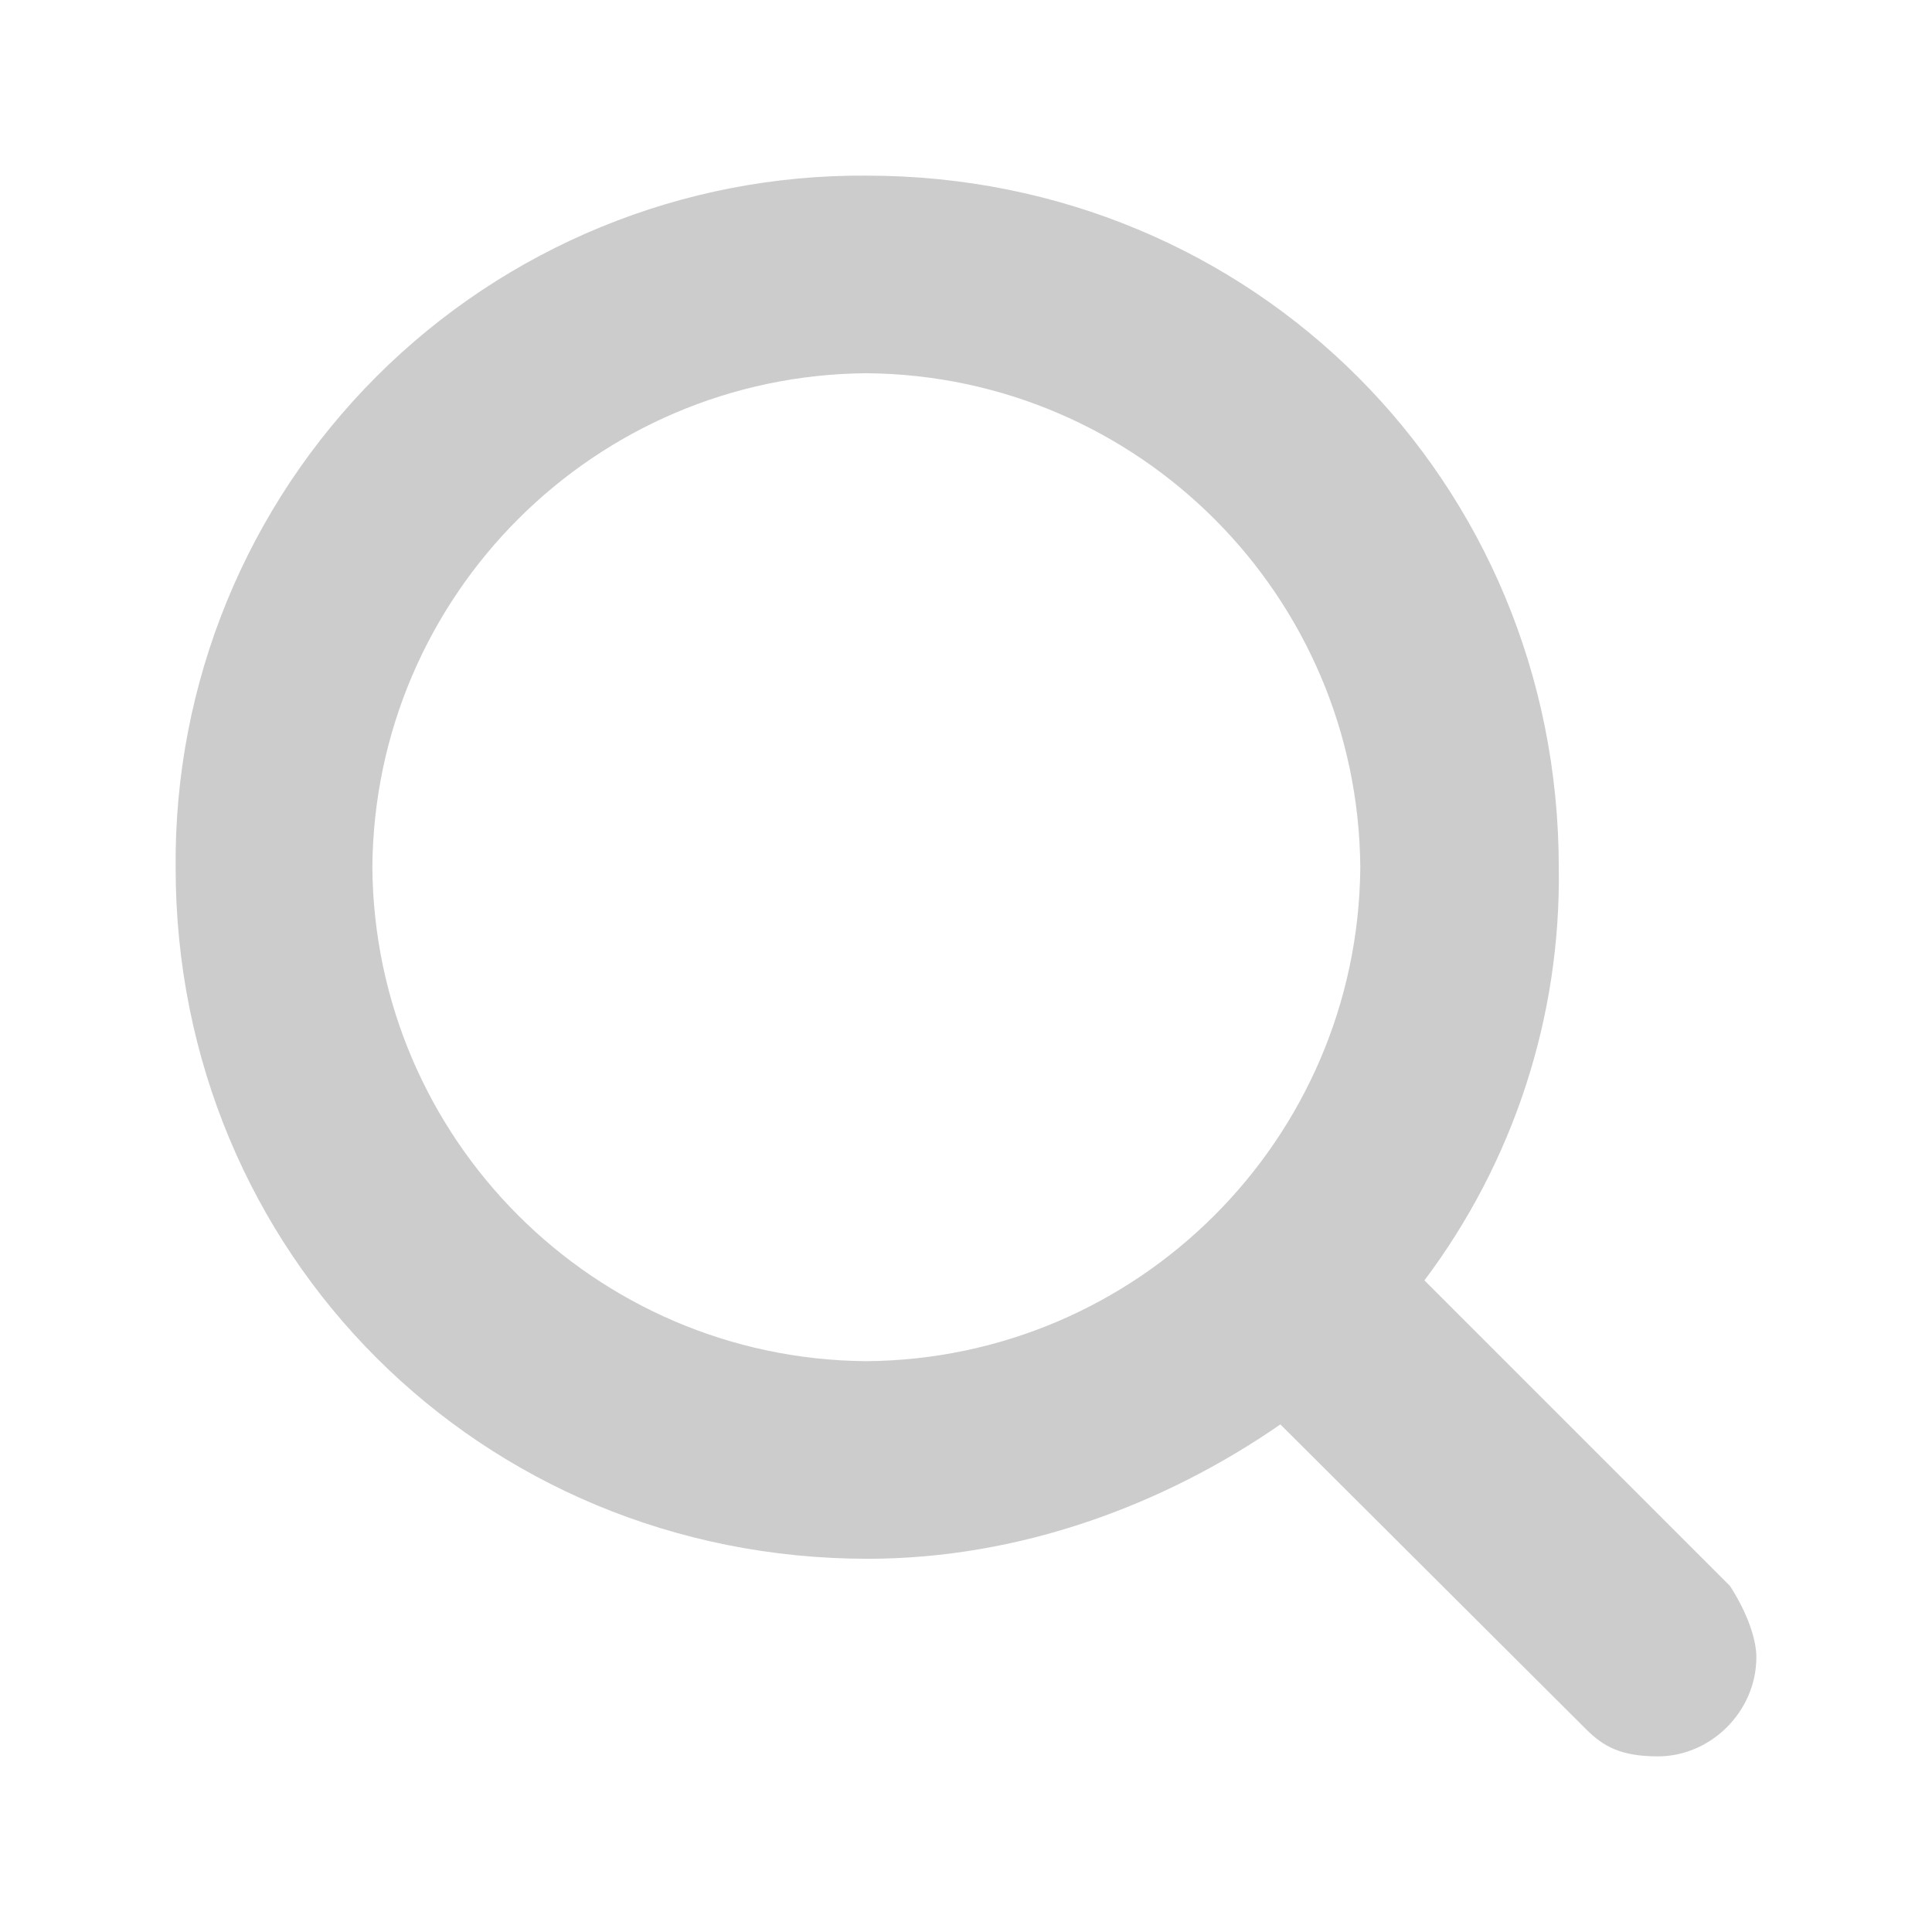
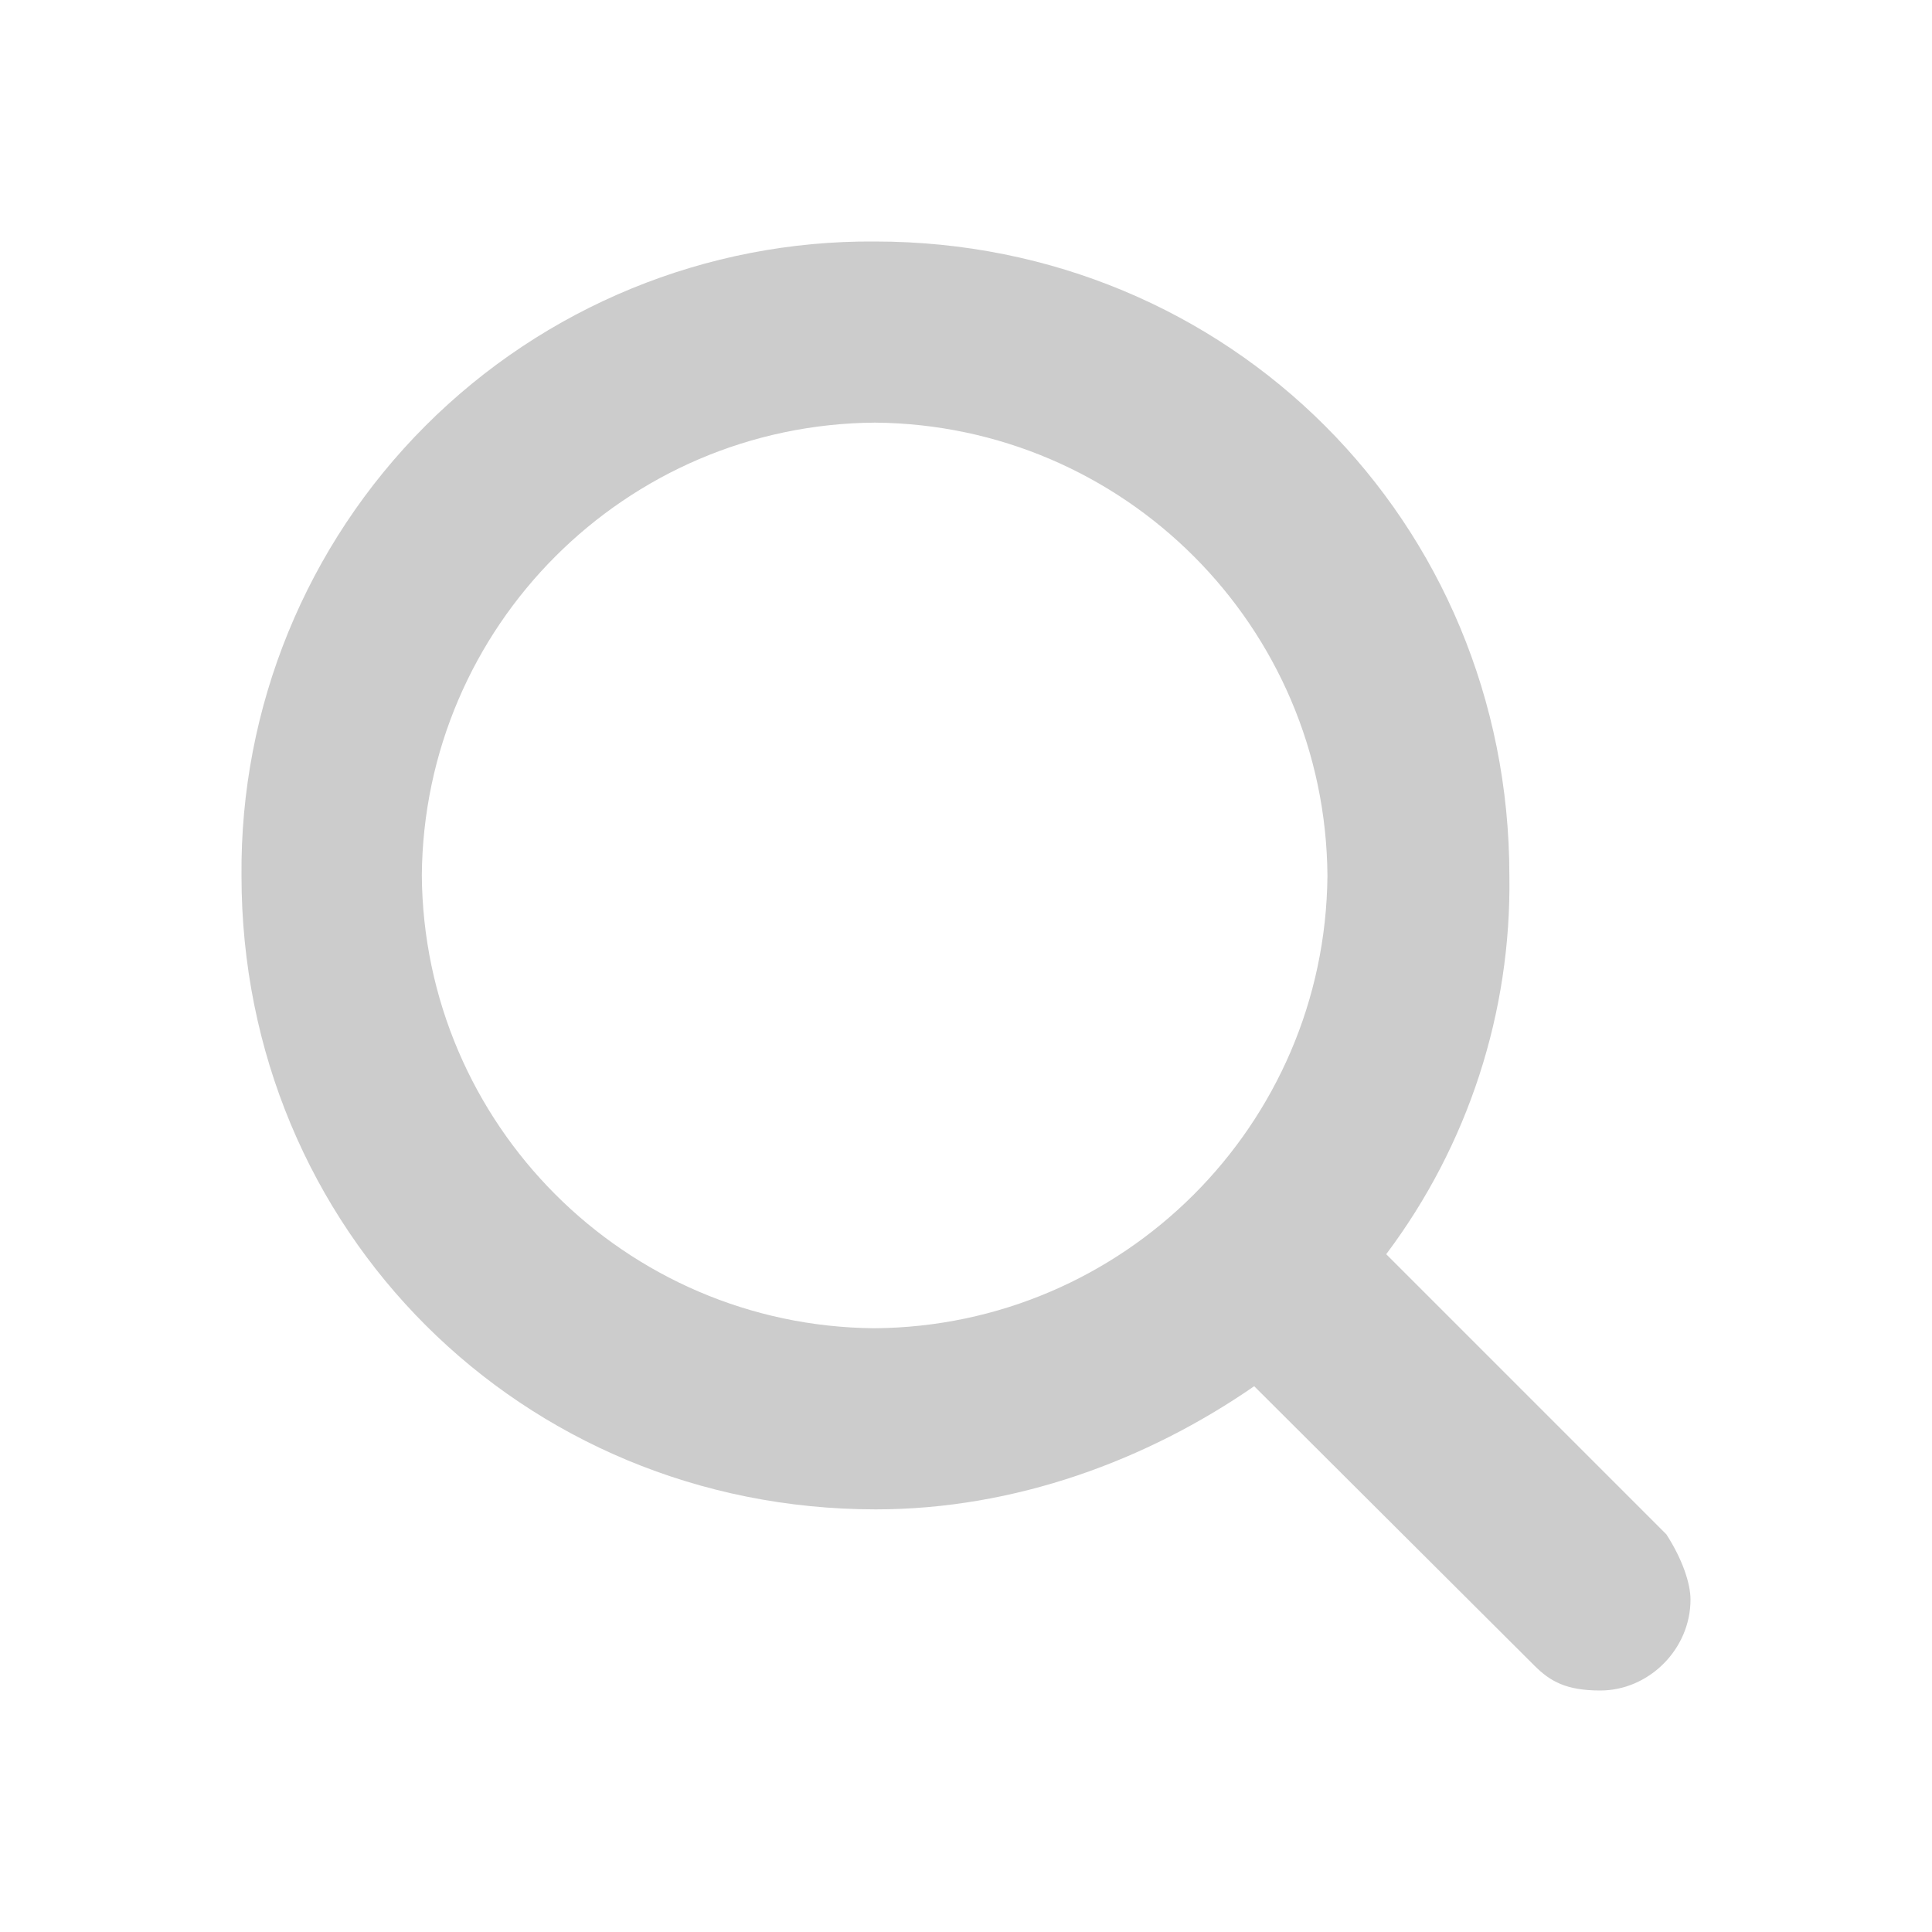
- <svg xmlns="http://www.w3.org/2000/svg" viewBox="0 0 22 22" fill="none">
-   <path opacity=".2" d="m19.7 18.06-3.48-3.48a7.63 7.63 0 0 0 1.53-4.7c0-4.4-3.48-7.88-7.88-7.88A7.81 7.81 0 0 0 2 9.88c0 4.4 3.48 7.87 7.88 7.87 1.73 0 3.37-.61 4.7-1.53l3.48 3.47c.2.2.4.31.82.31.6 0 1.12-.51 1.12-1.13 0-.2-.1-.5-.3-.81ZM4.24 9.88a5.67 5.67 0 0 1 5.63-5.63 5.67 5.67 0 0 1 5.62 5.63 5.67 5.67 0 0 1-5.63 5.62 5.67 5.67 0 0 1-5.62-5.63Z" fill="#000" />
+ <svg xmlns="http://www.w3.org/2000/svg" viewBox="0 0 24 24" fill="none">
+   <path opacity=".2" d="m20.7 19.06-3.48-3.48a7.63 7.63 0 0 0 1.53-4.7c0-4.4-3.48-7.88-7.88-7.88A7.81 7.81 0 0 0 3 10.88c0 4.4 3.48 7.87 7.88 7.87 1.73 0 3.37-.61 4.7-1.53l3.48 3.47c.2.2.4.31.82.31.6 0 1.12-.51 1.12-1.13 0-.2-.1-.5-.3-.81ZM5.24 10.88a5.67 5.67 0 0 1 5.63-5.63 5.67 5.67 0 0 1 5.62 5.63 5.67 5.67 0 0 1-5.63 5.62 5.67 5.67 0 0 1-5.62-5.63Z" fill="#000" />
</svg>
